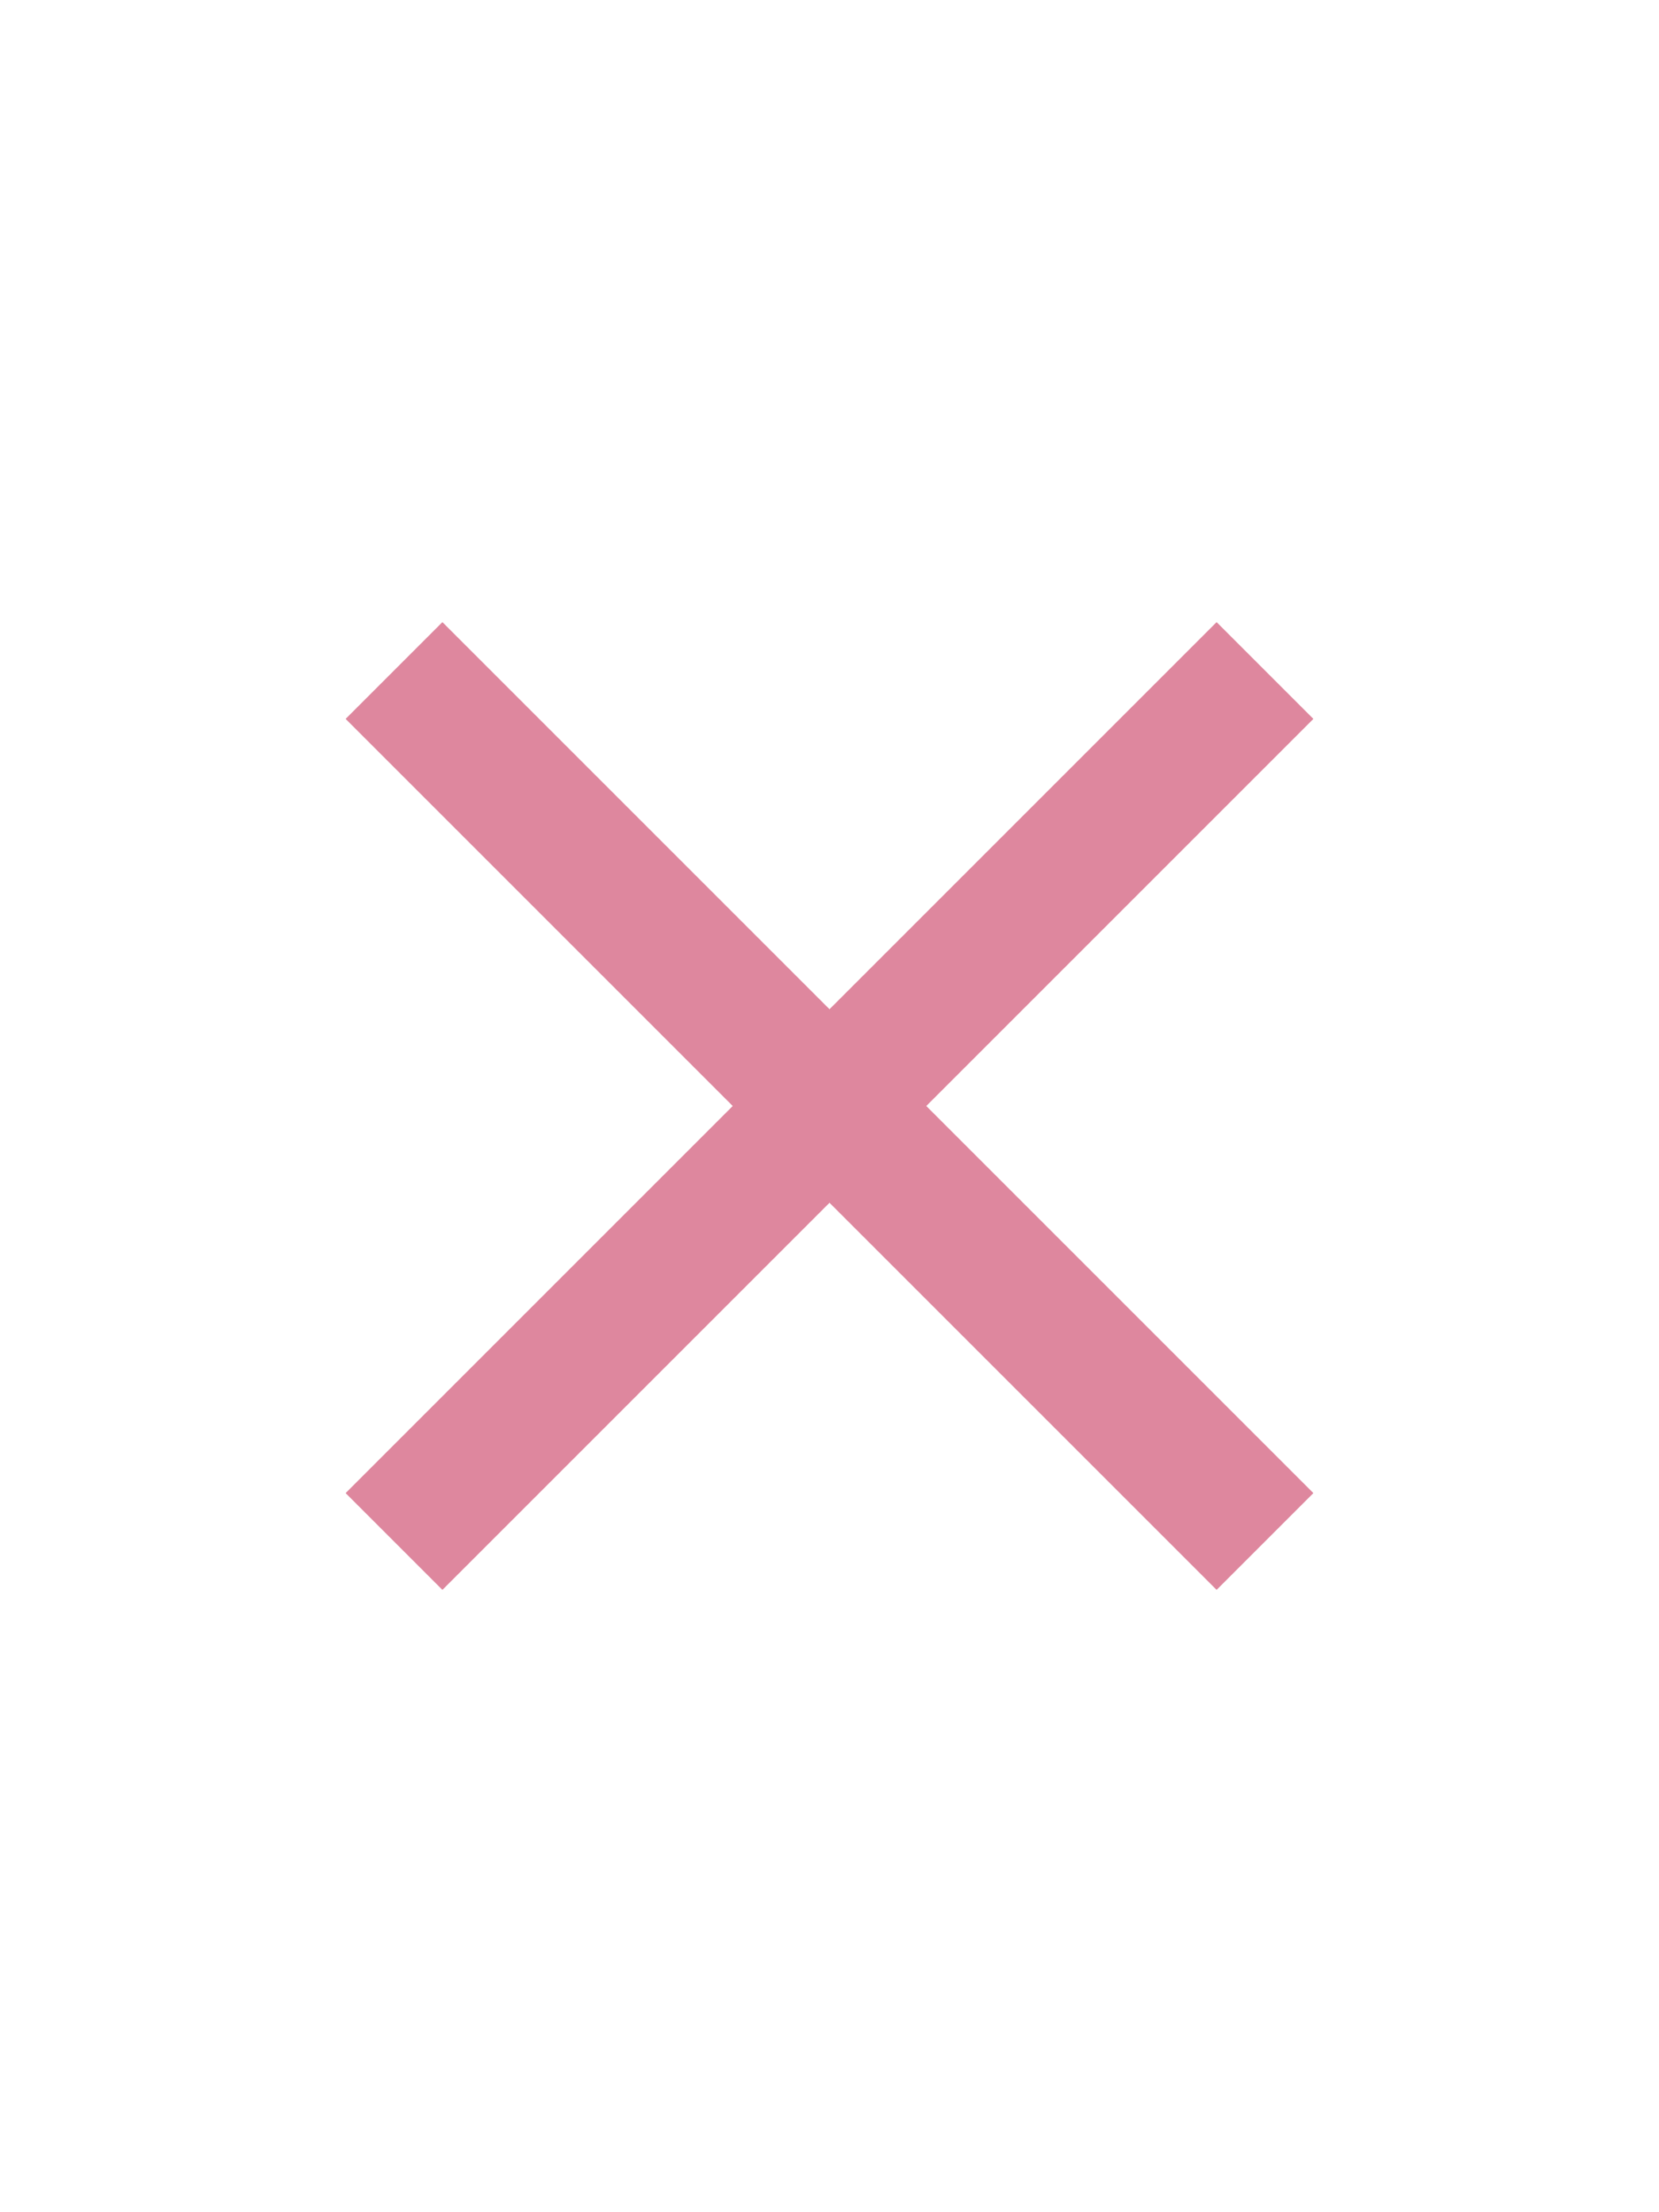
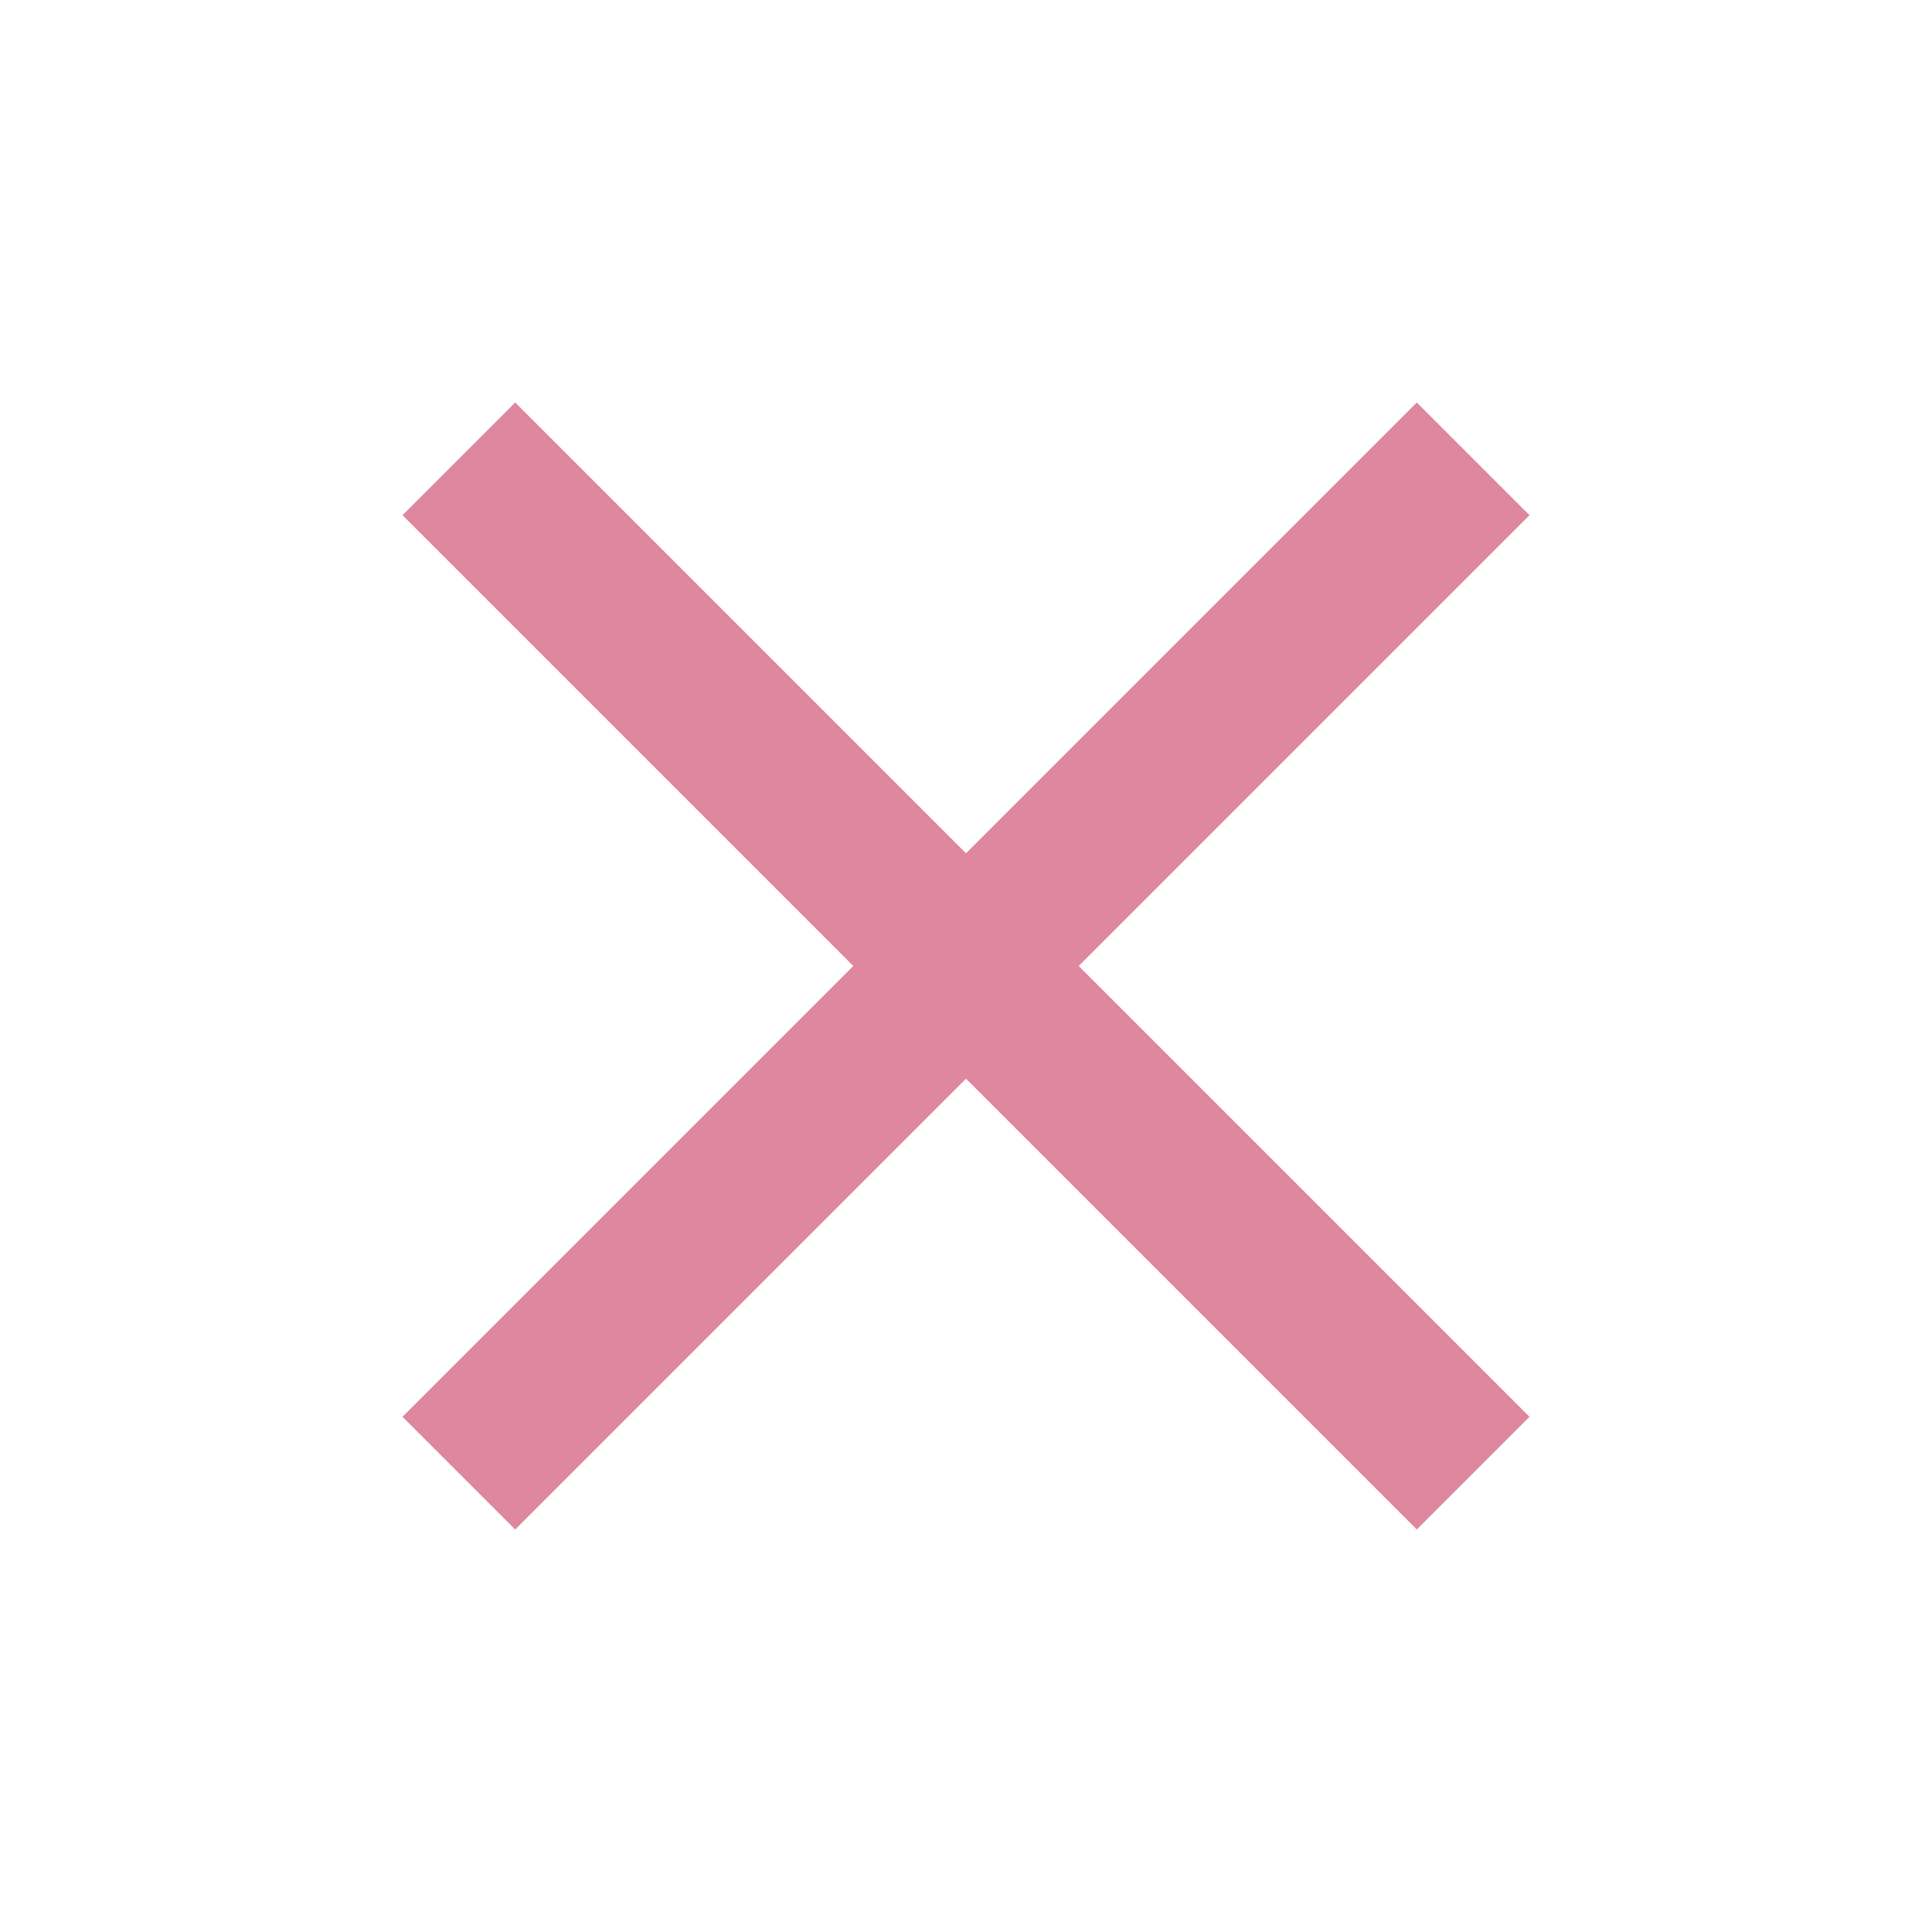
- <svg xmlns="http://www.w3.org/2000/svg" fill="#DE879E" height="32" viewBox="0 -960 960 960" width="24">
+ <svg xmlns="http://www.w3.org/2000/svg" fill="#DE879E" height="24" viewBox="0 -960 960 960" width="24">
  <path d="m256-200-56-56 224-224-224-224 56-56 224 224 224-224 56 56-224 224 224 224-56 56-224-224-224 224Z" />
</svg>
